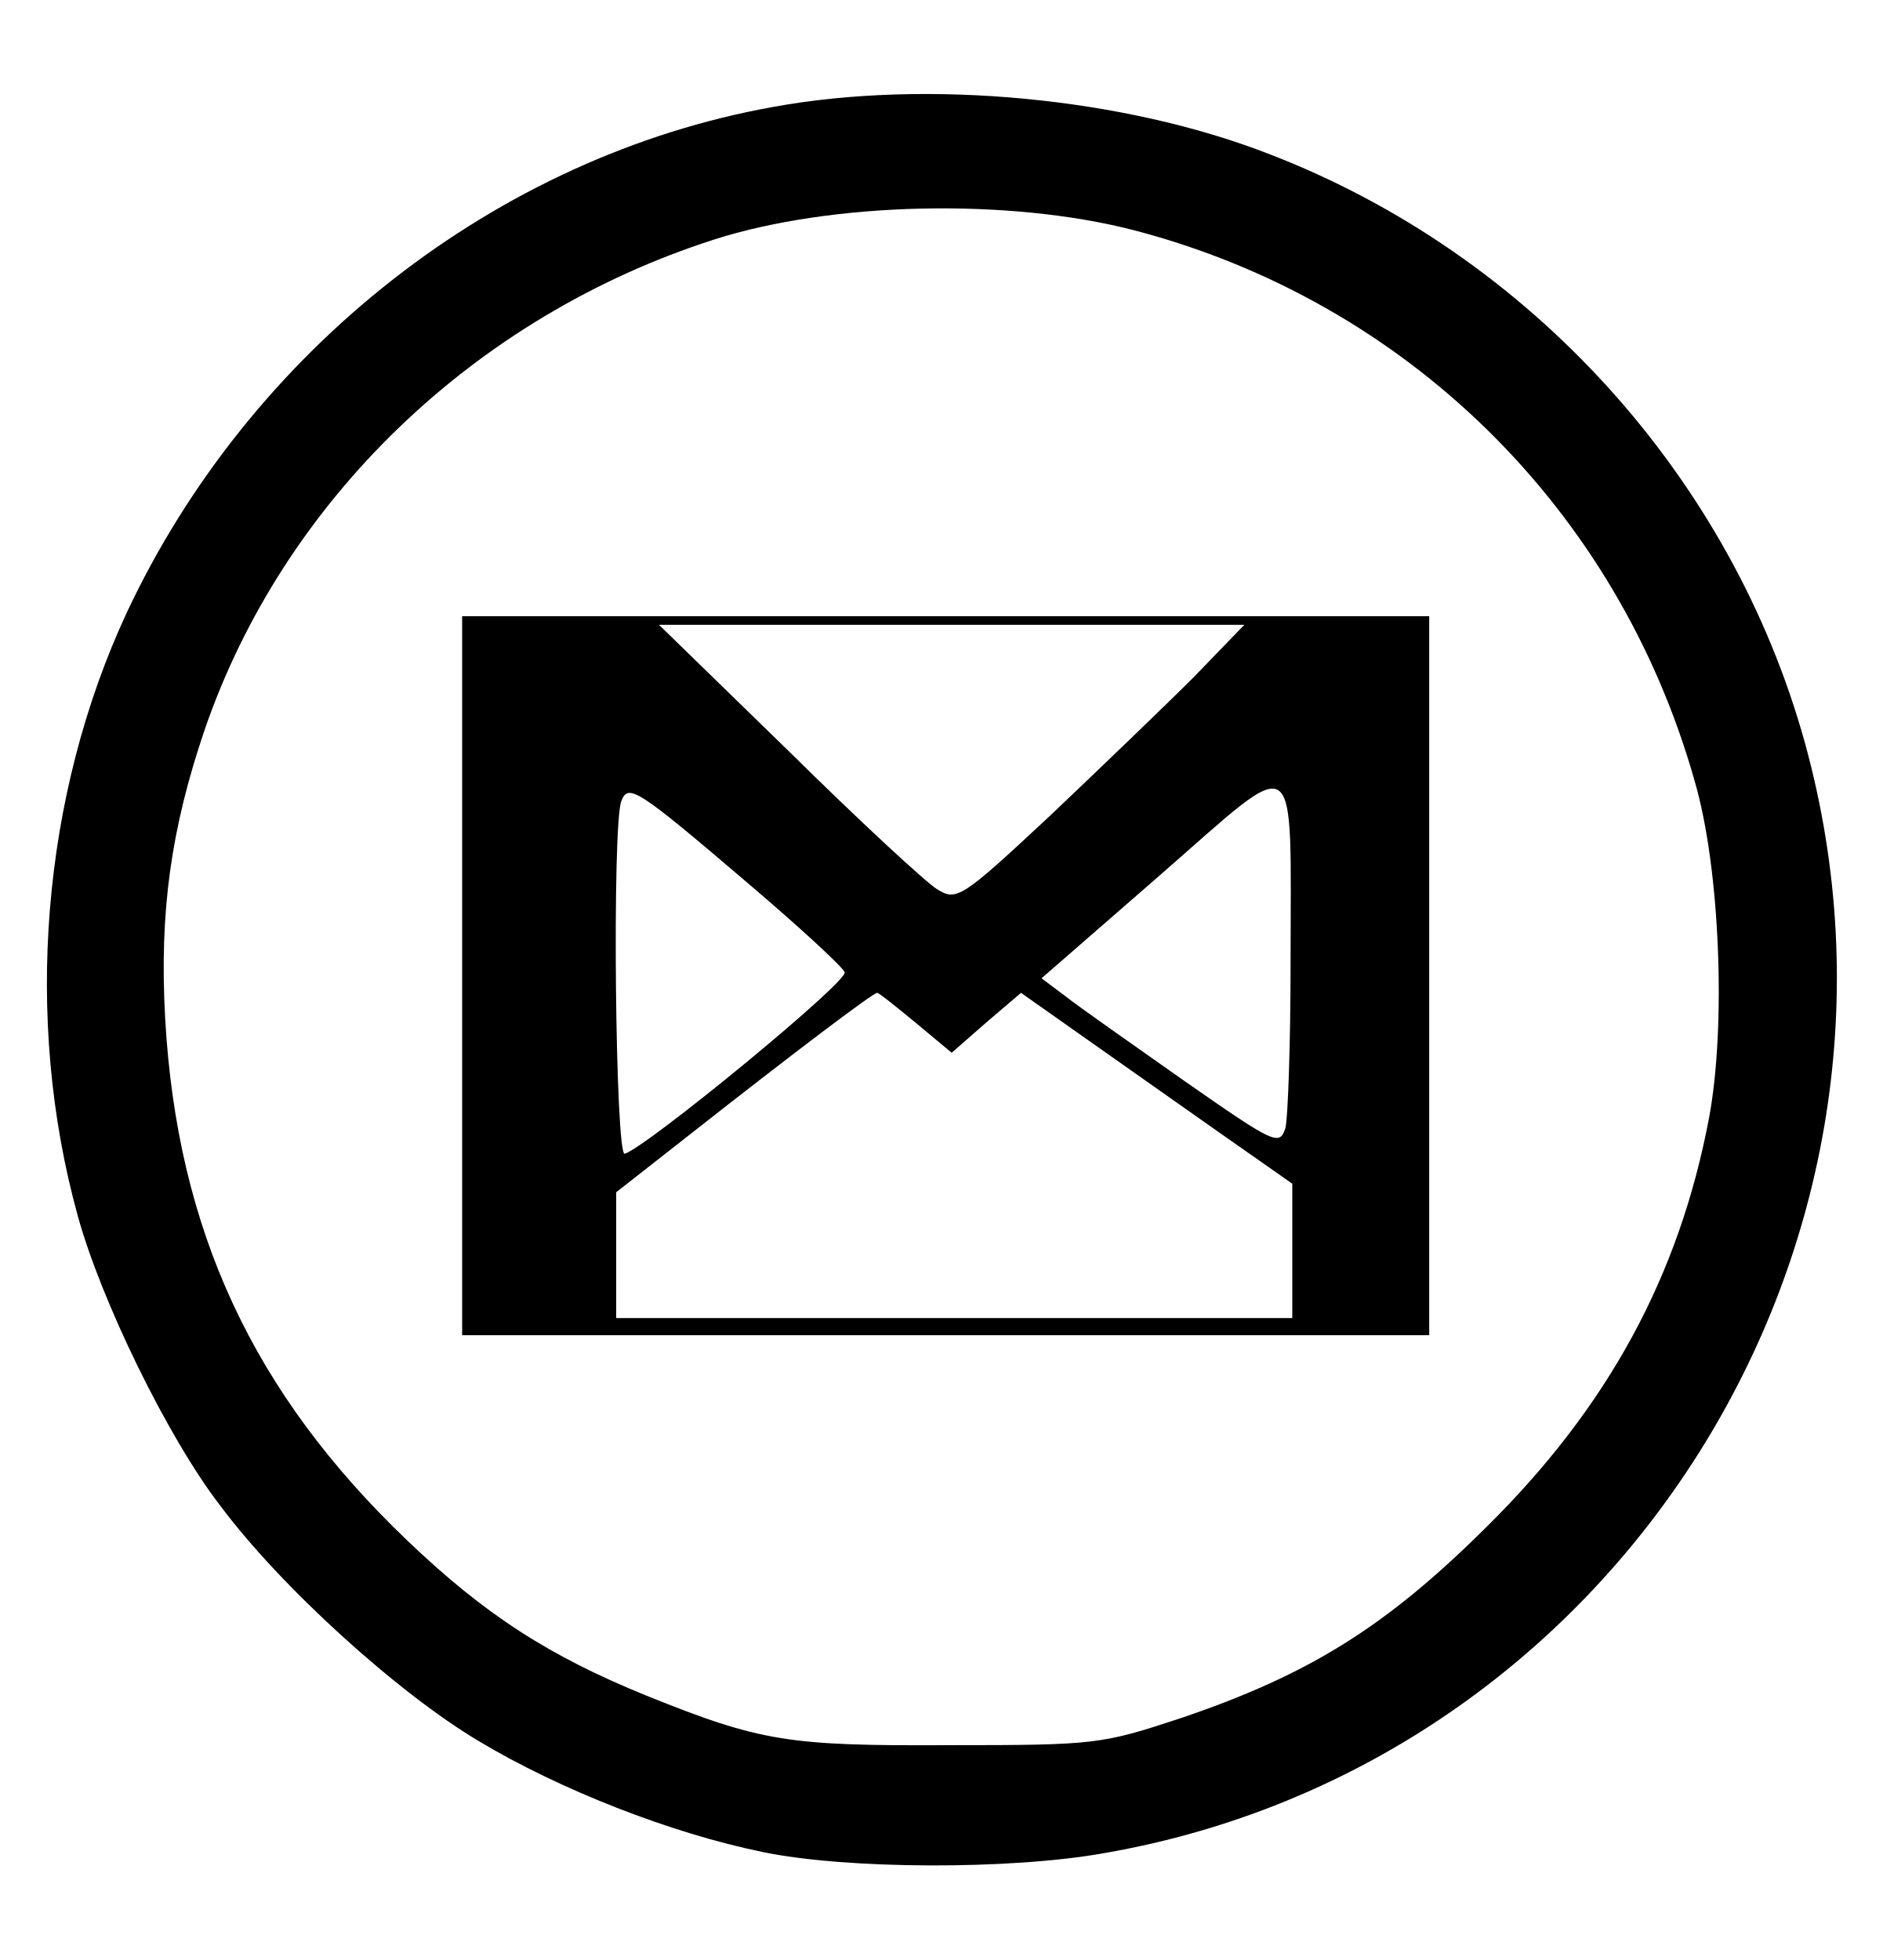
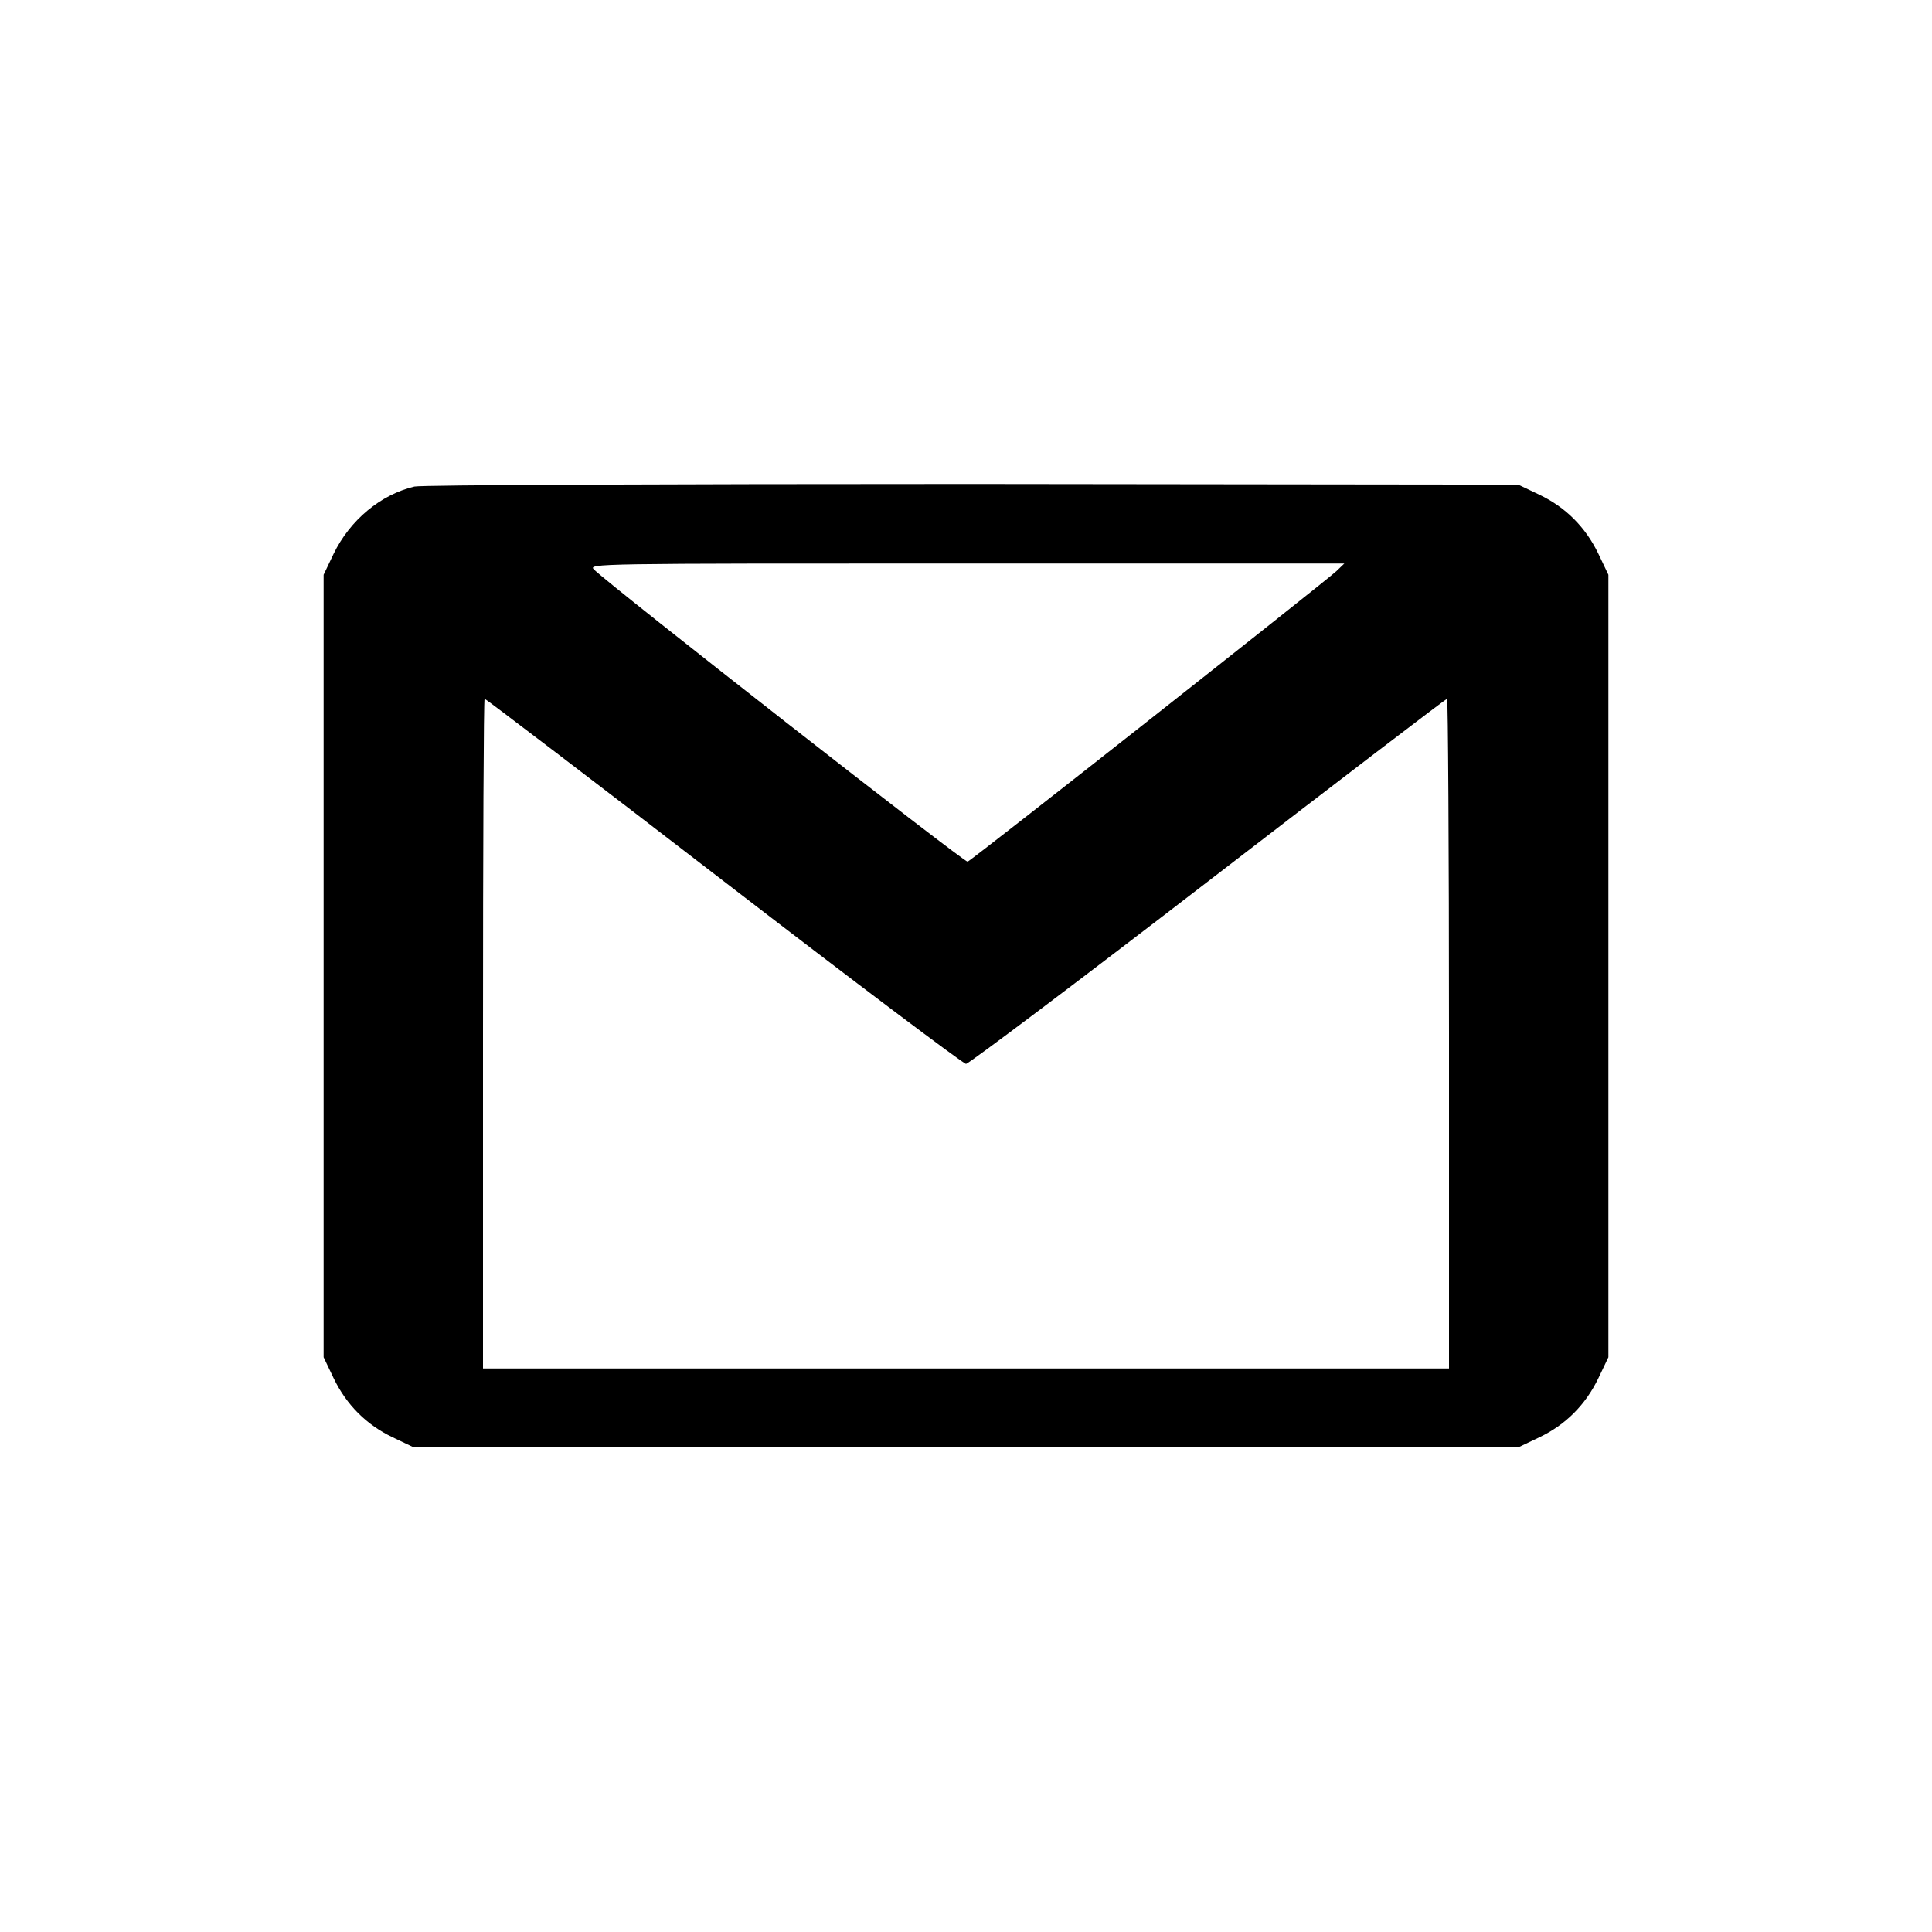
- <svg xmlns="http://www.w3.org/2000/svg" version="1.0" width="220pt" height="229pt" viewBox="0 0 220 229" preserveAspectRatio="xMidYMid meet">
-   <g transform="translate(0,229) scale(0.1,-0.1)" fill="#000000" stroke="none">
-     <path d="M903 2165 c-323 -58 -611 -284 -755 -591 -99 -213 -121 -474 -57 -705 27 -98 105 -259 167 -339 71 -95 207 -218 301 -274 95 -57 225 -108 333 -130 97 -20 288 -21 399 -1 598 104 980 710 818 1297 -86 311 -322 571 -626 688 -169 66 -400 88 -580 55z m422 -144 c318 -83 565 -325 655 -643 30 -102 37 -287 17 -394 -35 -185 -118 -338 -261 -479 -116 -115 -205 -171 -355 -222 -94 -31 -100 -32 -271 -32 -189 -1 -221 4 -355 58 -113 46 -188 94 -279 181 -180 172 -269 362 -283 610 -7 125 7 222 46 337 92 268 315 483 595 573 137 44 344 49 491 11z" />
-     <path d="M540 1150 l0 -420 565 0 565 0 0 420 0 420 -565 0 -565 0 0 -420z m855 349 c-33 -33 -109 -106 -168 -162 -104 -97 -109 -100 -132 -86 -13 8 -91 80 -174 162 l-151 147 342 0 342 0 -59 -61z m113 -334 c0 -93 -3 -180 -6 -193 -7 -21 -12 -19 -118 55 -61 43 -124 87 -139 99 l-28 21 139 121 c165 144 152 153 152 -103z m-634 93 c60 -51 111 -98 113 -104 4 -11 -231 -204 -257 -212 -11 -4 -15 384 -4 412 8 21 18 15 148 -96z m196 -163 l42 -35 40 35 41 35 61 -43 c34 -24 105 -74 159 -112 l97 -68 0 -79 0 -78 -395 0 -395 0 0 73 0 74 88 69 c117 92 212 164 217 164 2 0 22 -16 45 -35z" />
+ <svg xmlns="http://www.w3.org/2000/svg" version="1.0" width="600pt" height="600pt" viewBox="0 0 600 600" preserveAspectRatio="xMidYMid meet">
+   <g transform="translate(0,600) scale(0.1,-0.1)" fill="#000000" stroke="none">
+     <path d="M1287 4489 c-105 -25 -200 -104 -251 -209 l-31 -65 0 -1215 0 -1215 31 -65 c40 -83 102 -145 184 -184 l65 -31 1715 0 1715 0 65 31 c82 39 144 101 184 184 l31 65 0 1215 0 1215 -31 65 c-40 83 -102 145 -184 184 l-65 31 -1695 2 c-965 0 -1711 -3 -1733 -8z m2863 -263 c-33 -31 -1131 -897 -1145 -902 -9 -4 -1106 854 -1160 907 -19 19 -7 19 1155 19 l1175 0 -25 -24z m-1902 -963 c405 -312 744 -567 752 -567 8 0 347 255 752 567 405 312 739 567 742 567 3 0 6 -468 6 -1040 l0 -1040 -1500 0 -1500 0 0 1040 c0 572 2 1040 5 1040 3 0 338 -255 743 -567z" />
  </g>
</svg>
